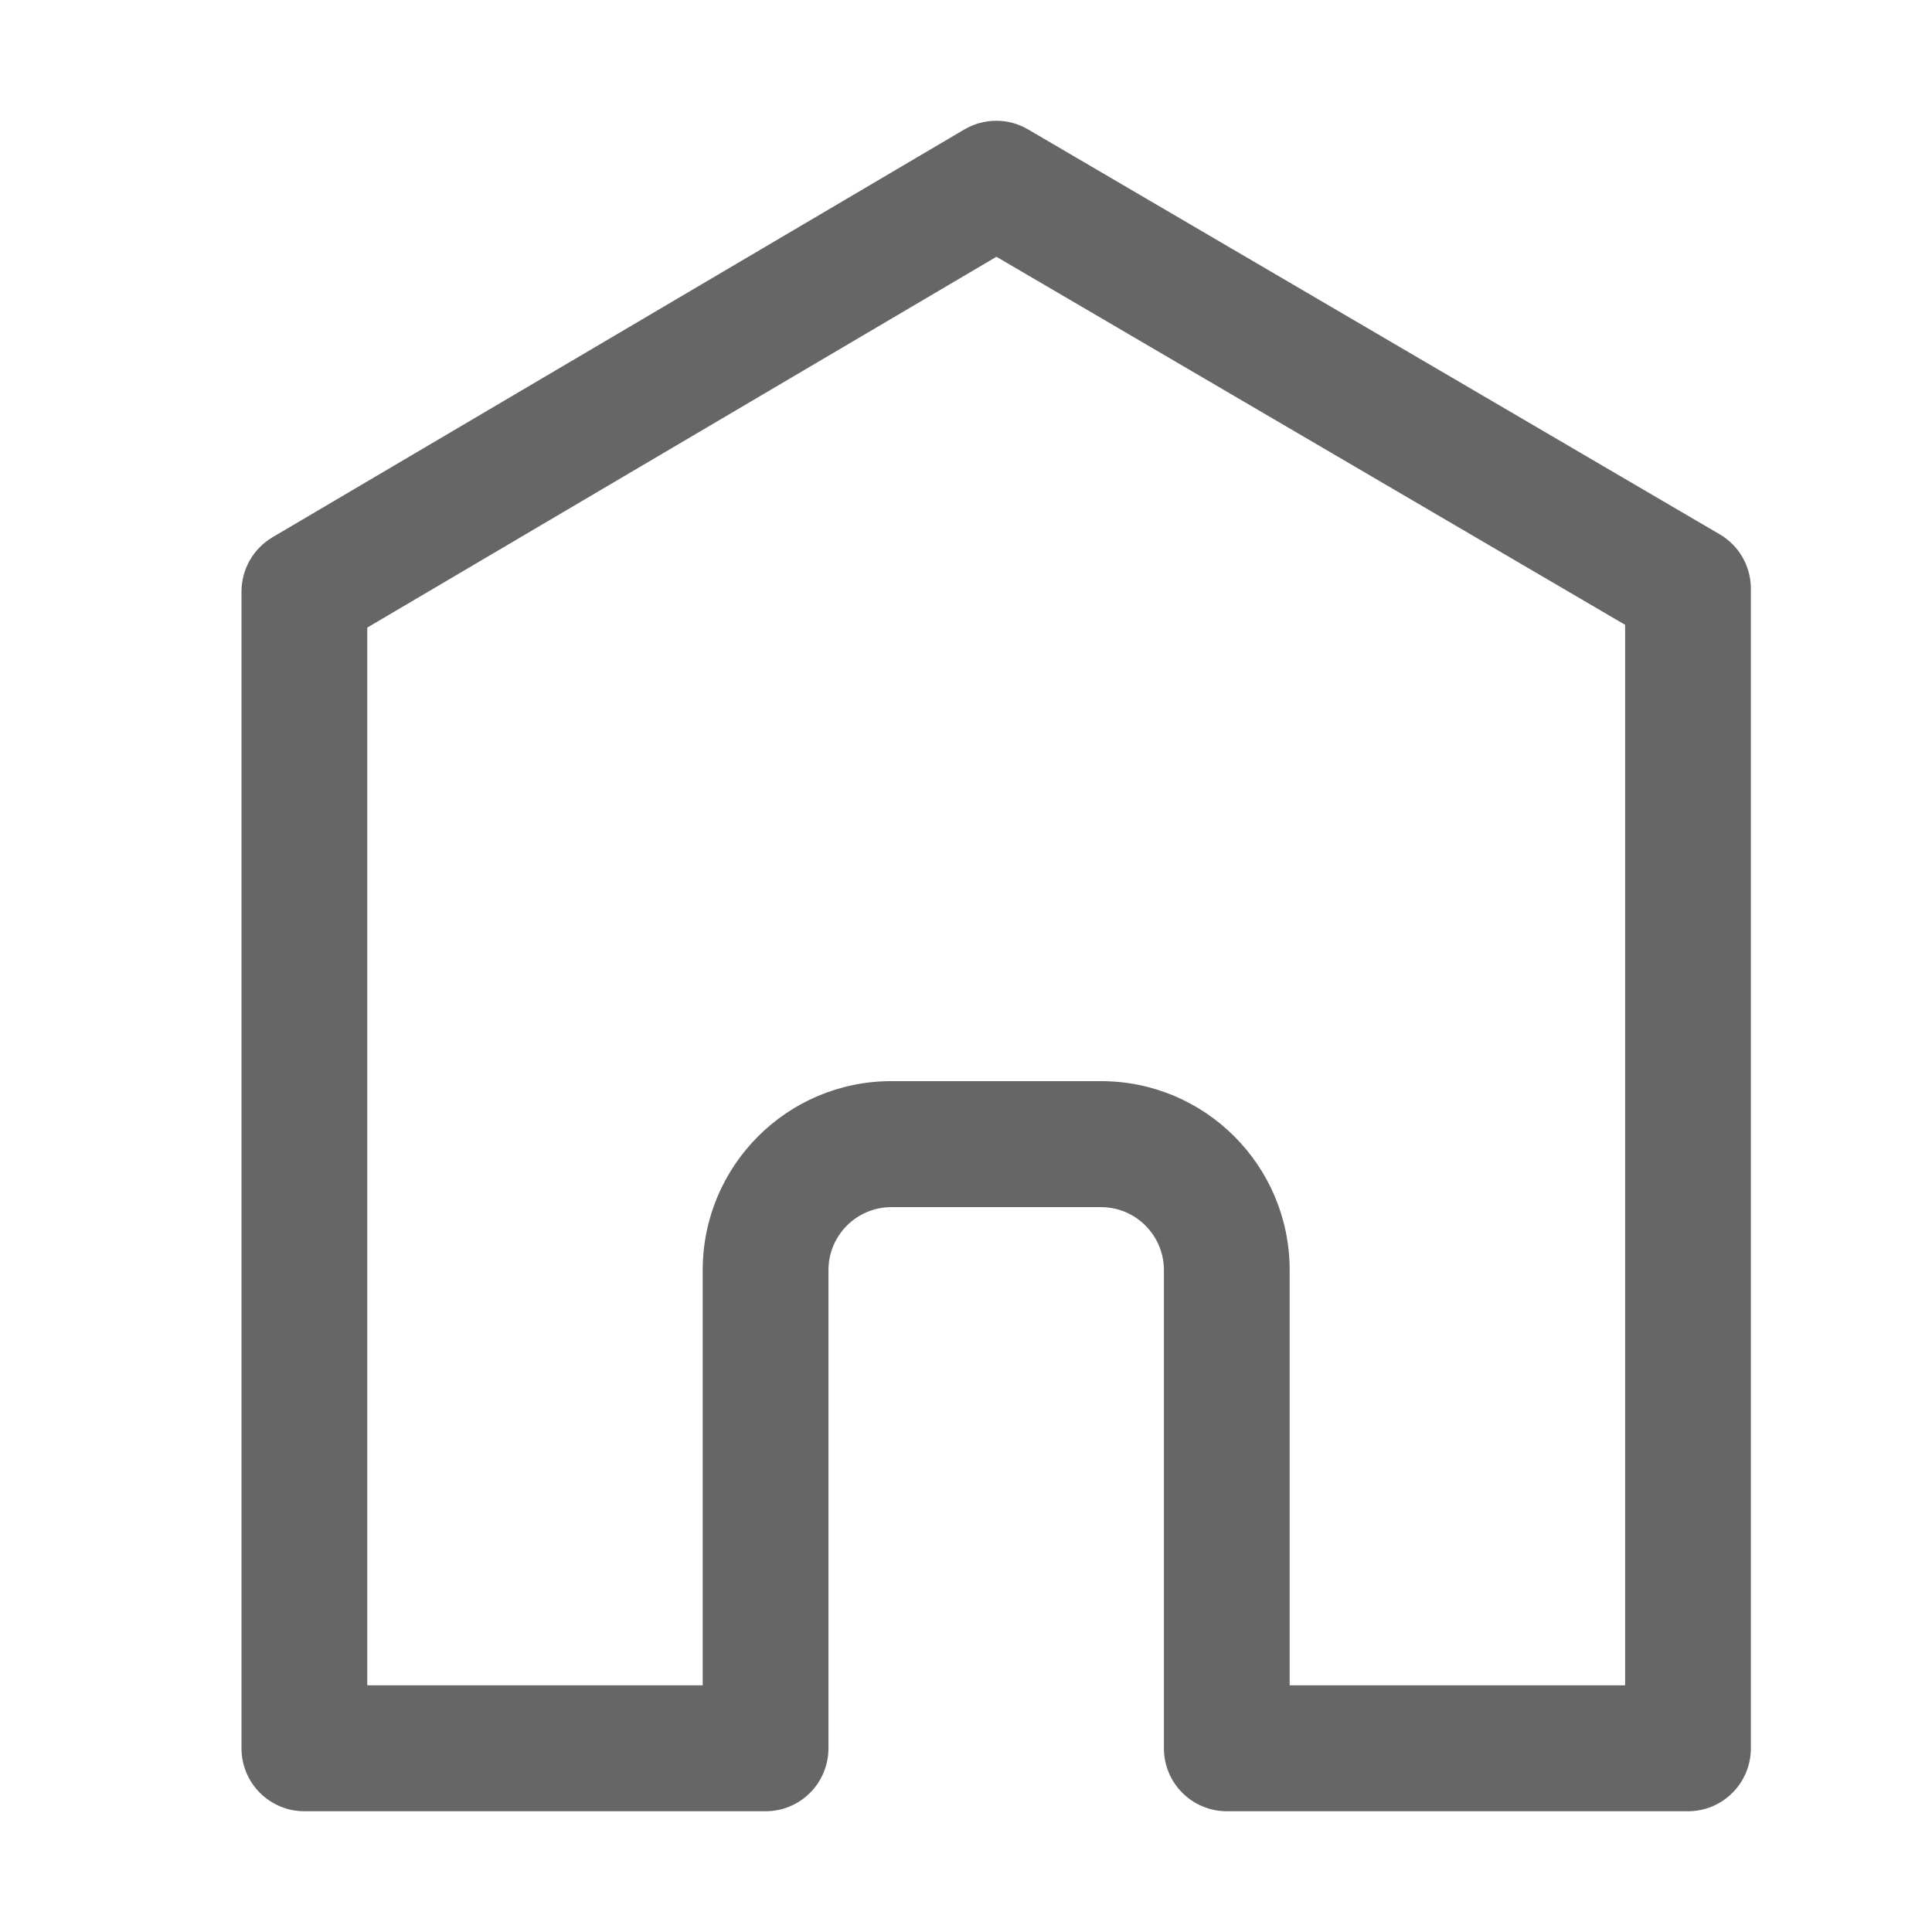
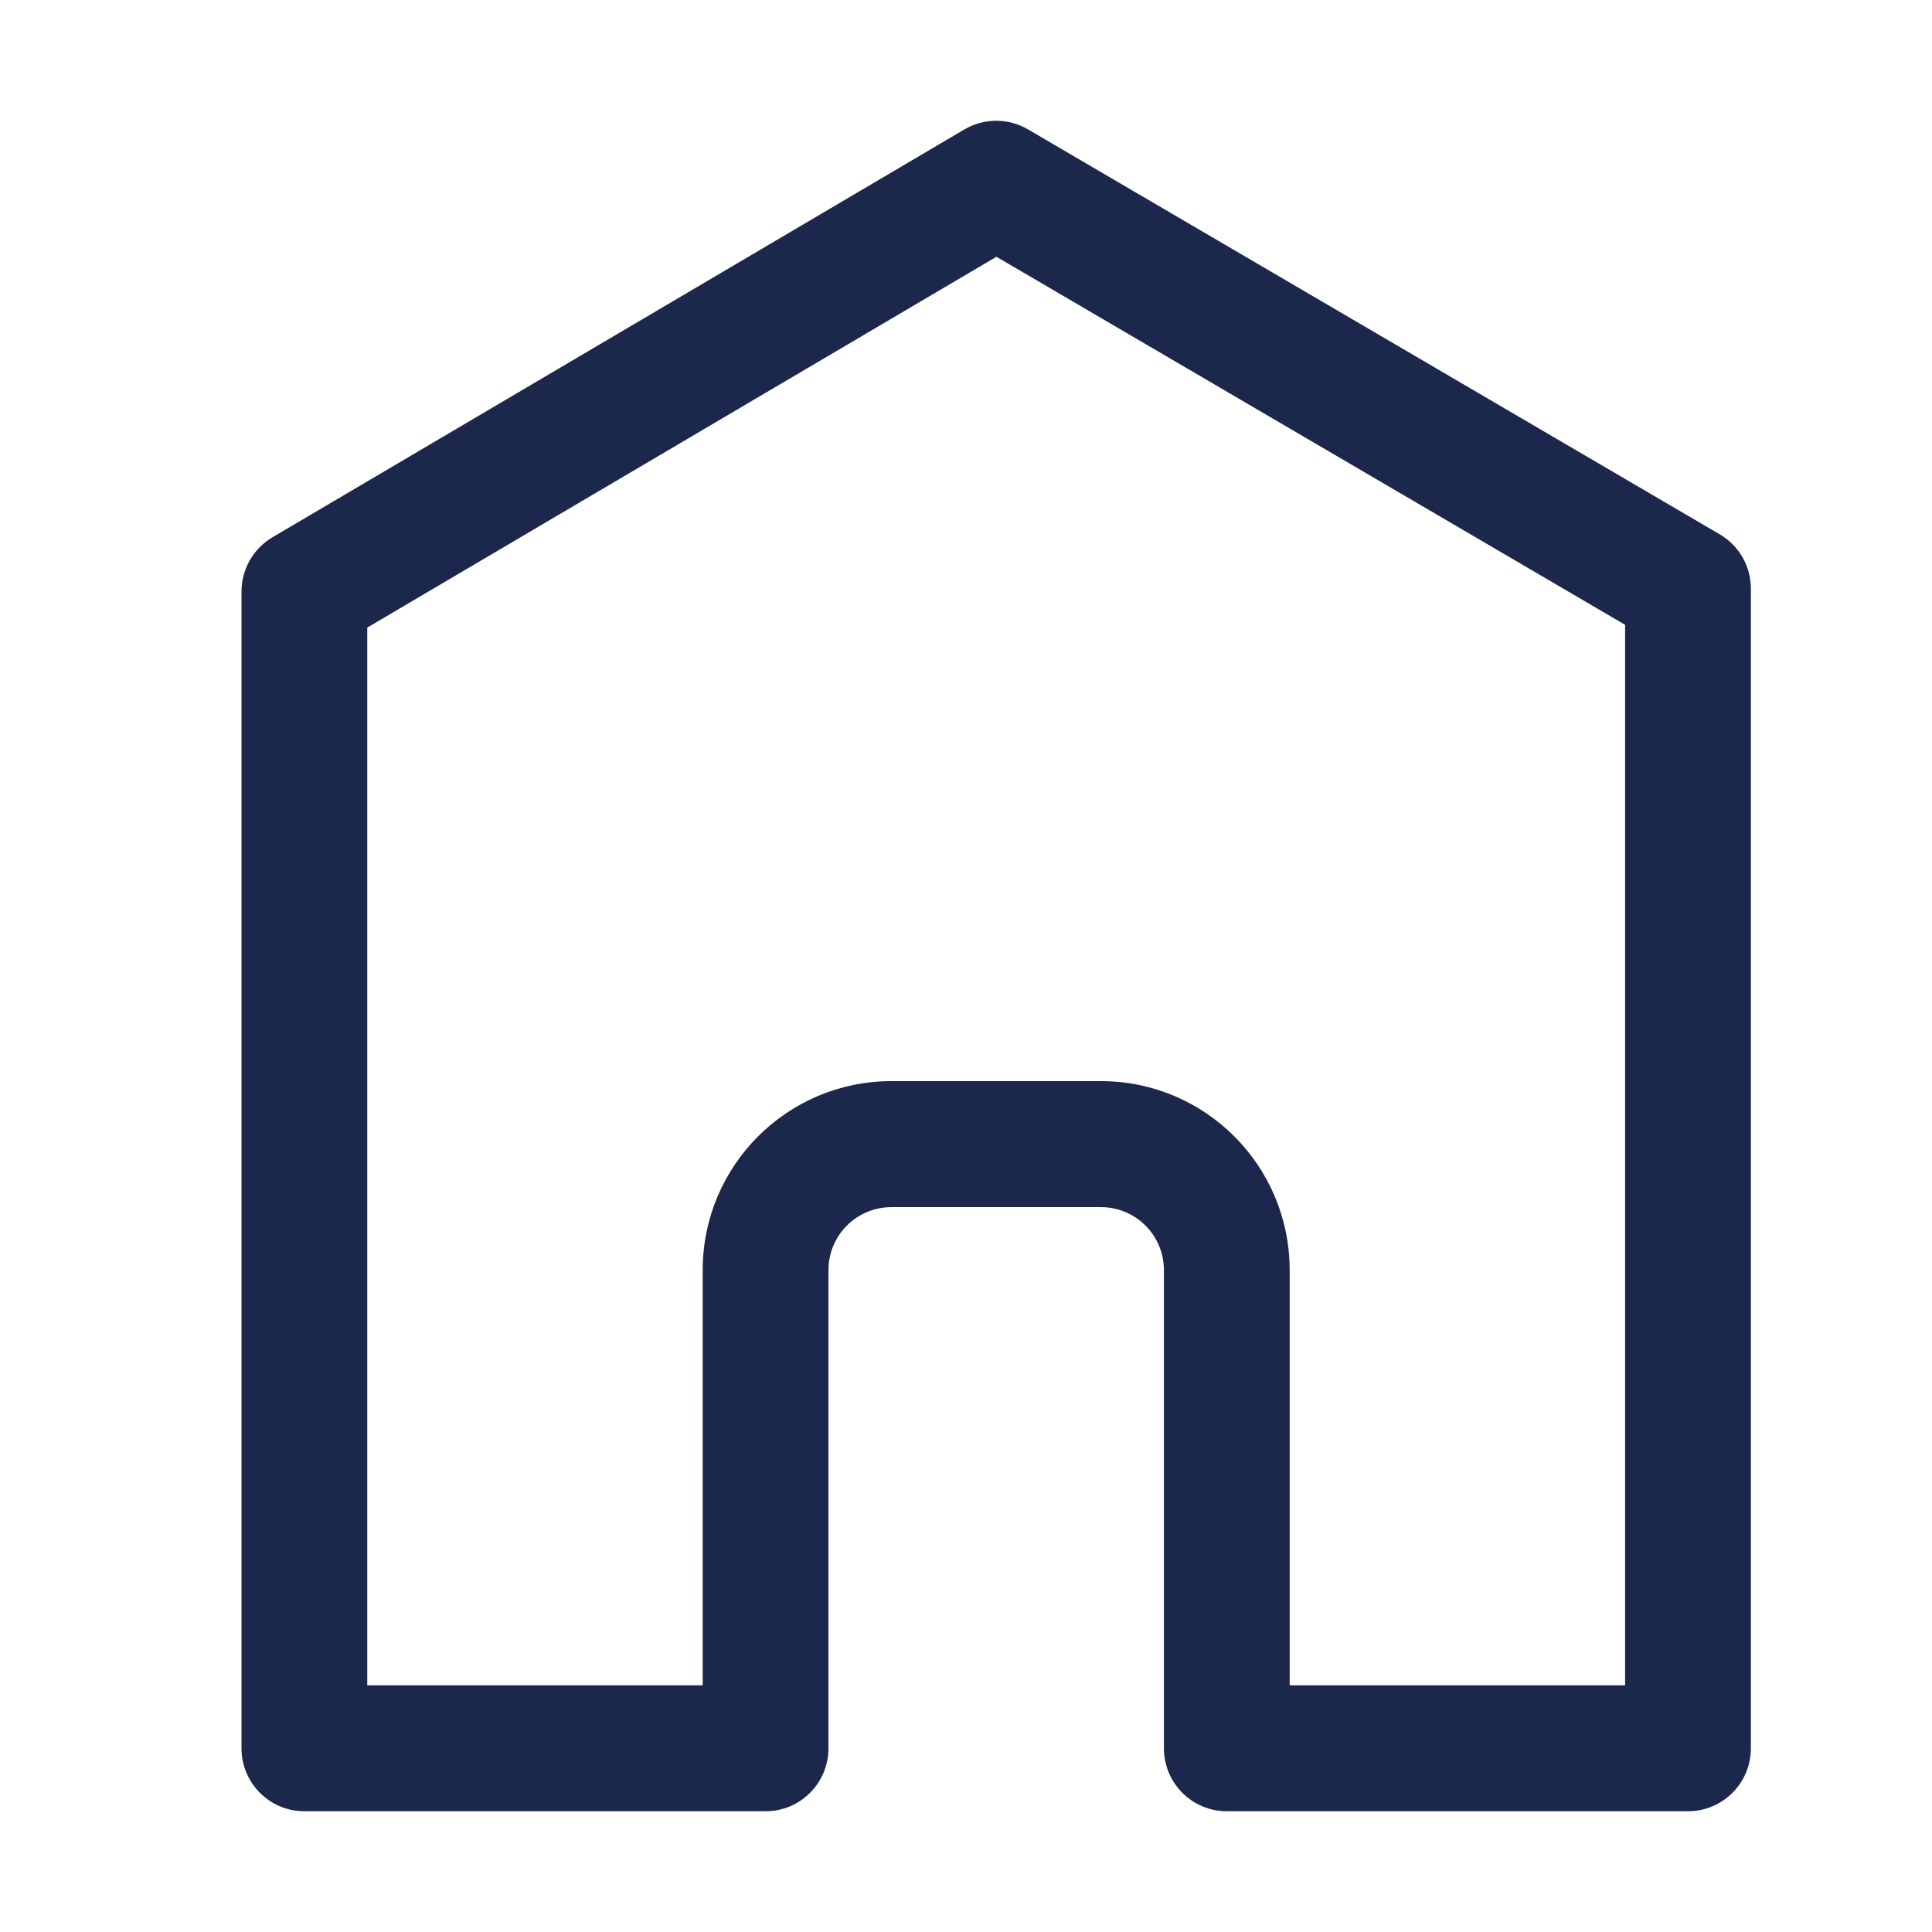
<svg xmlns="http://www.w3.org/2000/svg" viewBox="0 0 32 32" fill="none">
-   <path fill-rule="evenodd" clip-rule="evenodd" d="M26.917 27.914V10.349L16.504 4.253L6.083 10.395V27.914H11.639V21.037C11.639 19.308 13.038 17.907 14.764 17.907H18.236C19.962 17.907 21.361 19.308 21.361 21.037V27.914H26.917ZM27.958 30C28.534 30 29 29.533 29 28.957V9.75C29 9.379 28.804 9.037 28.484 8.85L17.027 2.143C16.702 1.952 16.299 1.953 15.973 2.144L4.513 8.899C4.195 9.087 4 9.429 4 9.798V28.957C4 29.533 4.466 30 5.042 30H12.681C13.256 30 13.722 29.533 13.722 28.957V21.037C13.722 20.461 14.189 19.994 14.764 19.994H18.236C18.811 19.994 19.278 20.461 19.278 21.037V28.957C19.278 29.533 19.744 30 20.32 30H27.958Z" fill="#666" />
+   <path fill-rule="evenodd" clip-rule="evenodd" d="M26.917 27.914V10.349L16.504 4.253L6.083 10.395V27.914H11.639V21.037C11.639 19.308 13.038 17.907 14.764 17.907H18.236C19.962 17.907 21.361 19.308 21.361 21.037V27.914H26.917ZM27.958 30C28.534 30 29 29.533 29 28.957V9.75C29 9.379 28.804 9.037 28.484 8.85L17.027 2.143C16.702 1.952 16.299 1.953 15.973 2.144L4.513 8.899C4.195 9.087 4 9.429 4 9.798V28.957C4 29.533 4.466 30 5.042 30H12.681C13.256 30 13.722 29.533 13.722 28.957V21.037C13.722 20.461 14.189 19.994 14.764 19.994H18.236C18.811 19.994 19.278 20.461 19.278 21.037V28.957C19.278 29.533 19.744 30 20.32 30H27.958Z" fill="#1C274C" />
</svg>
